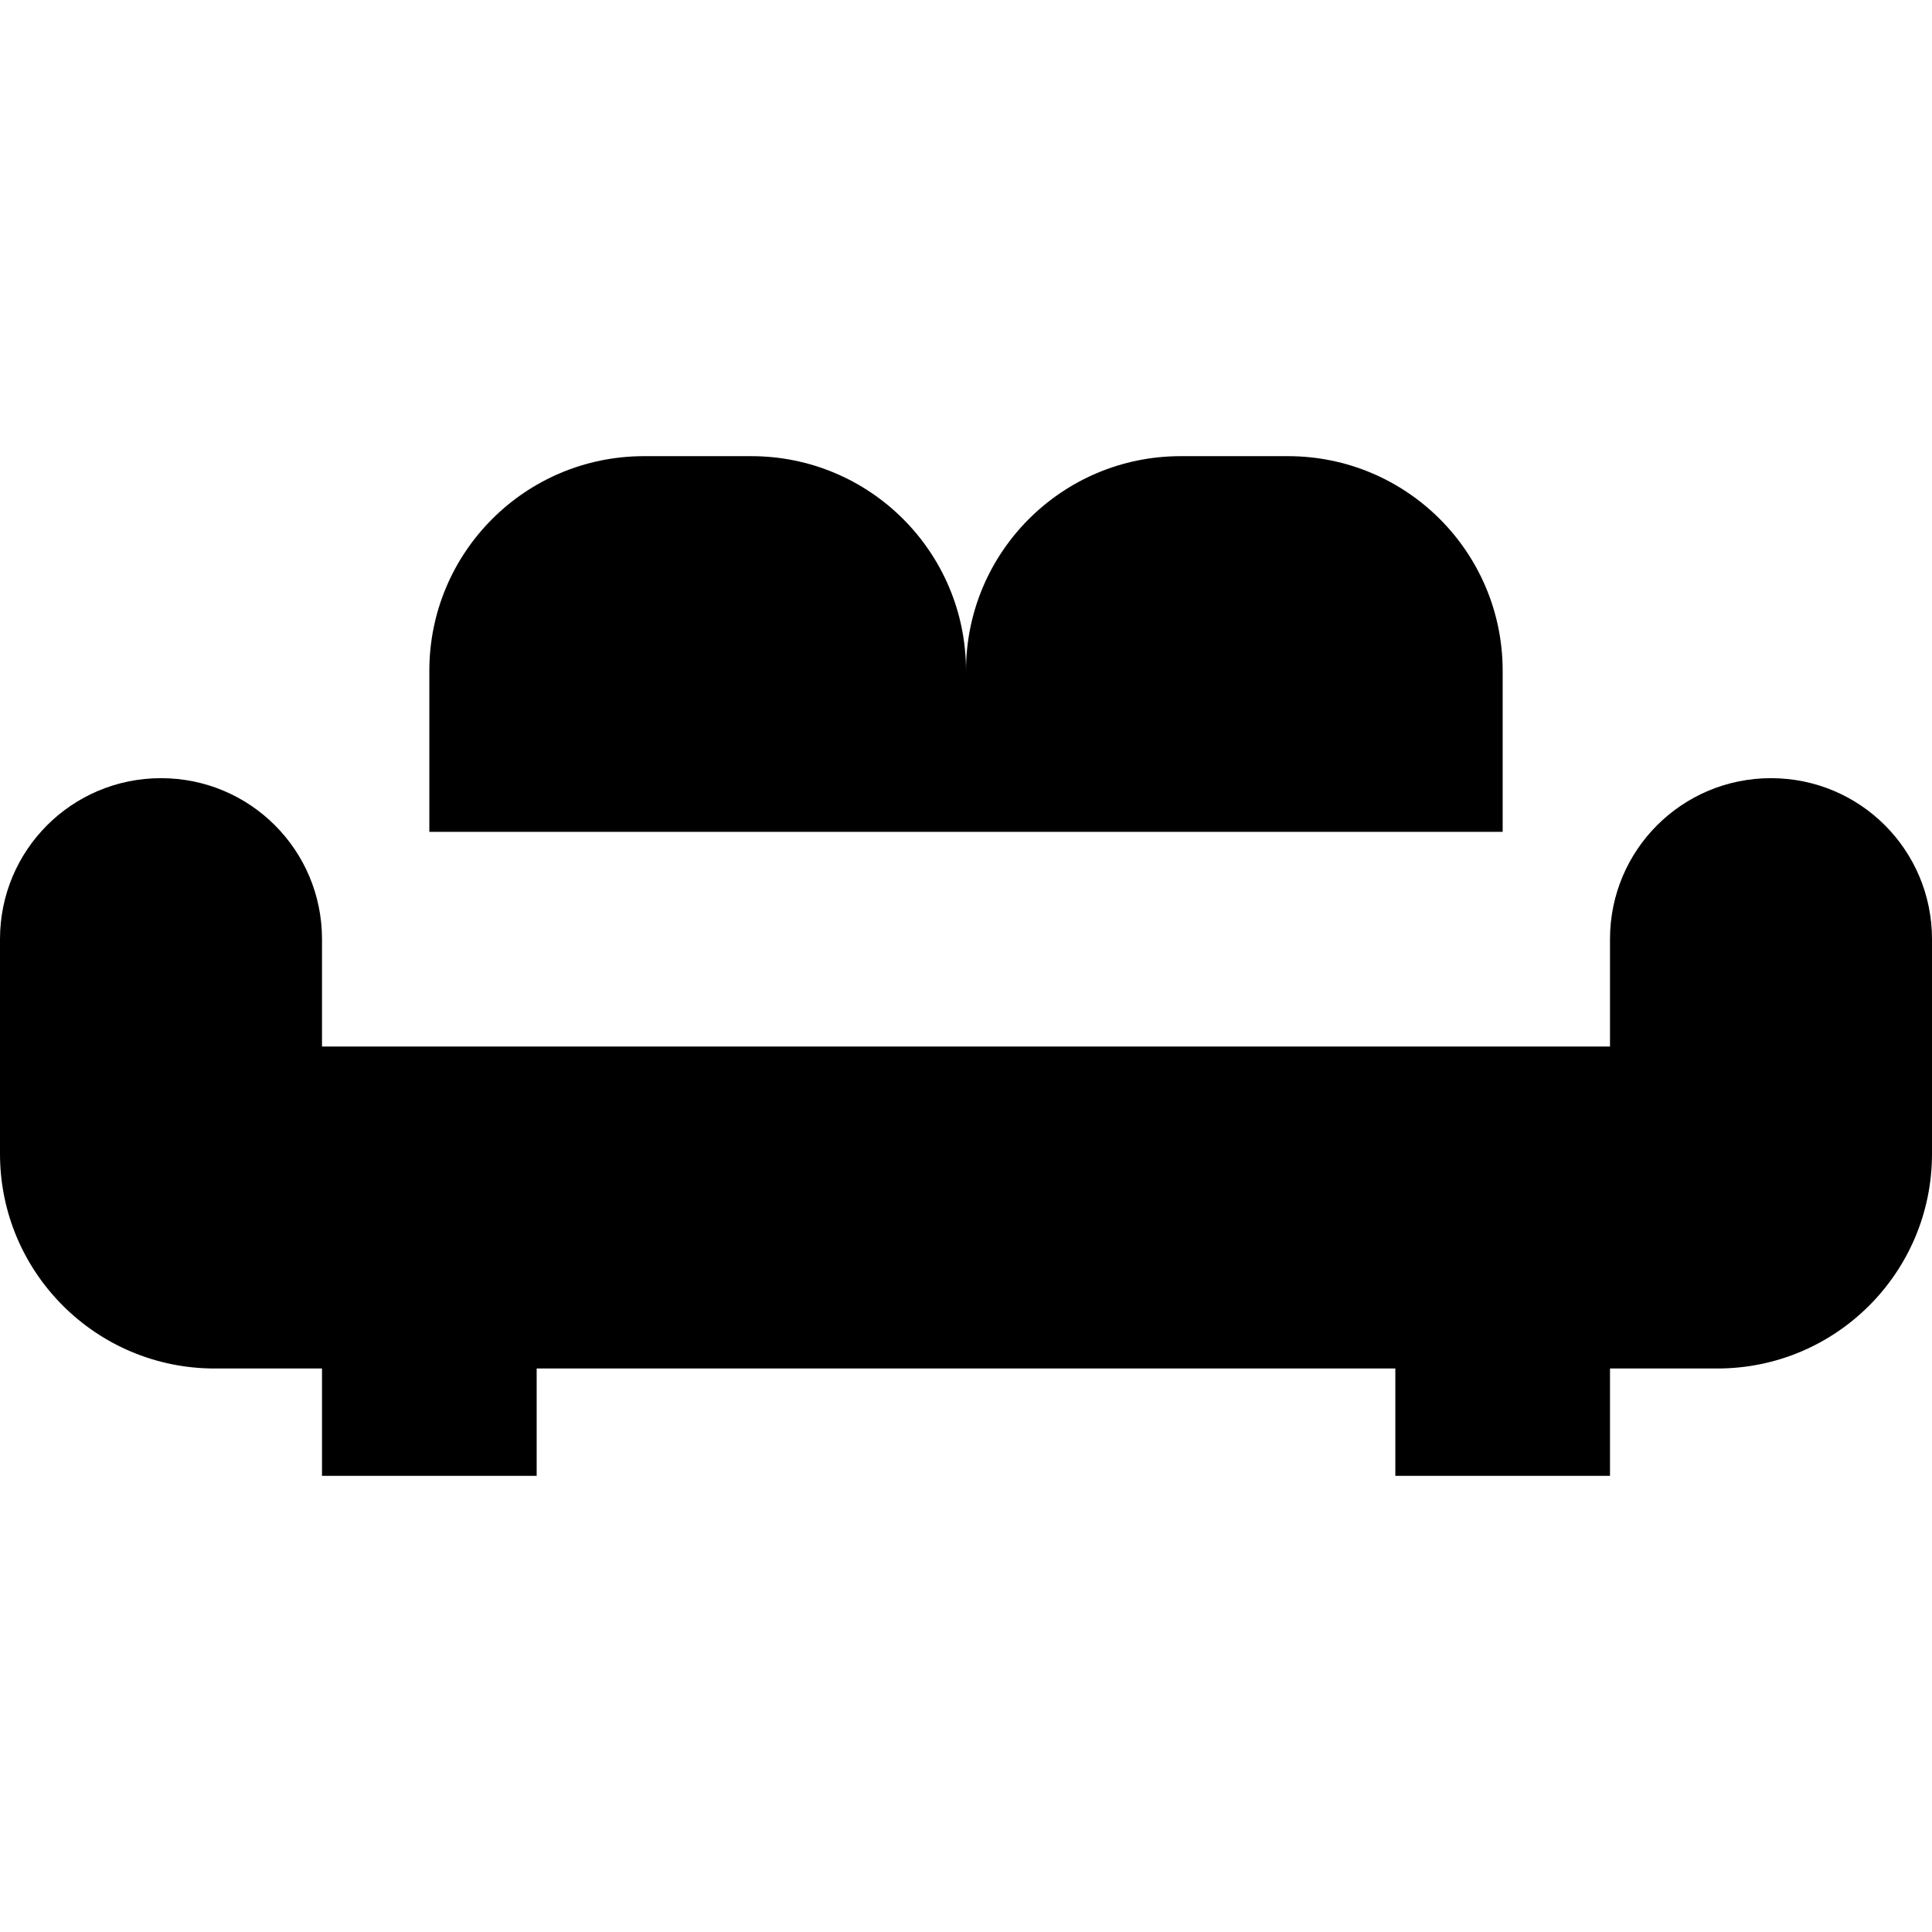
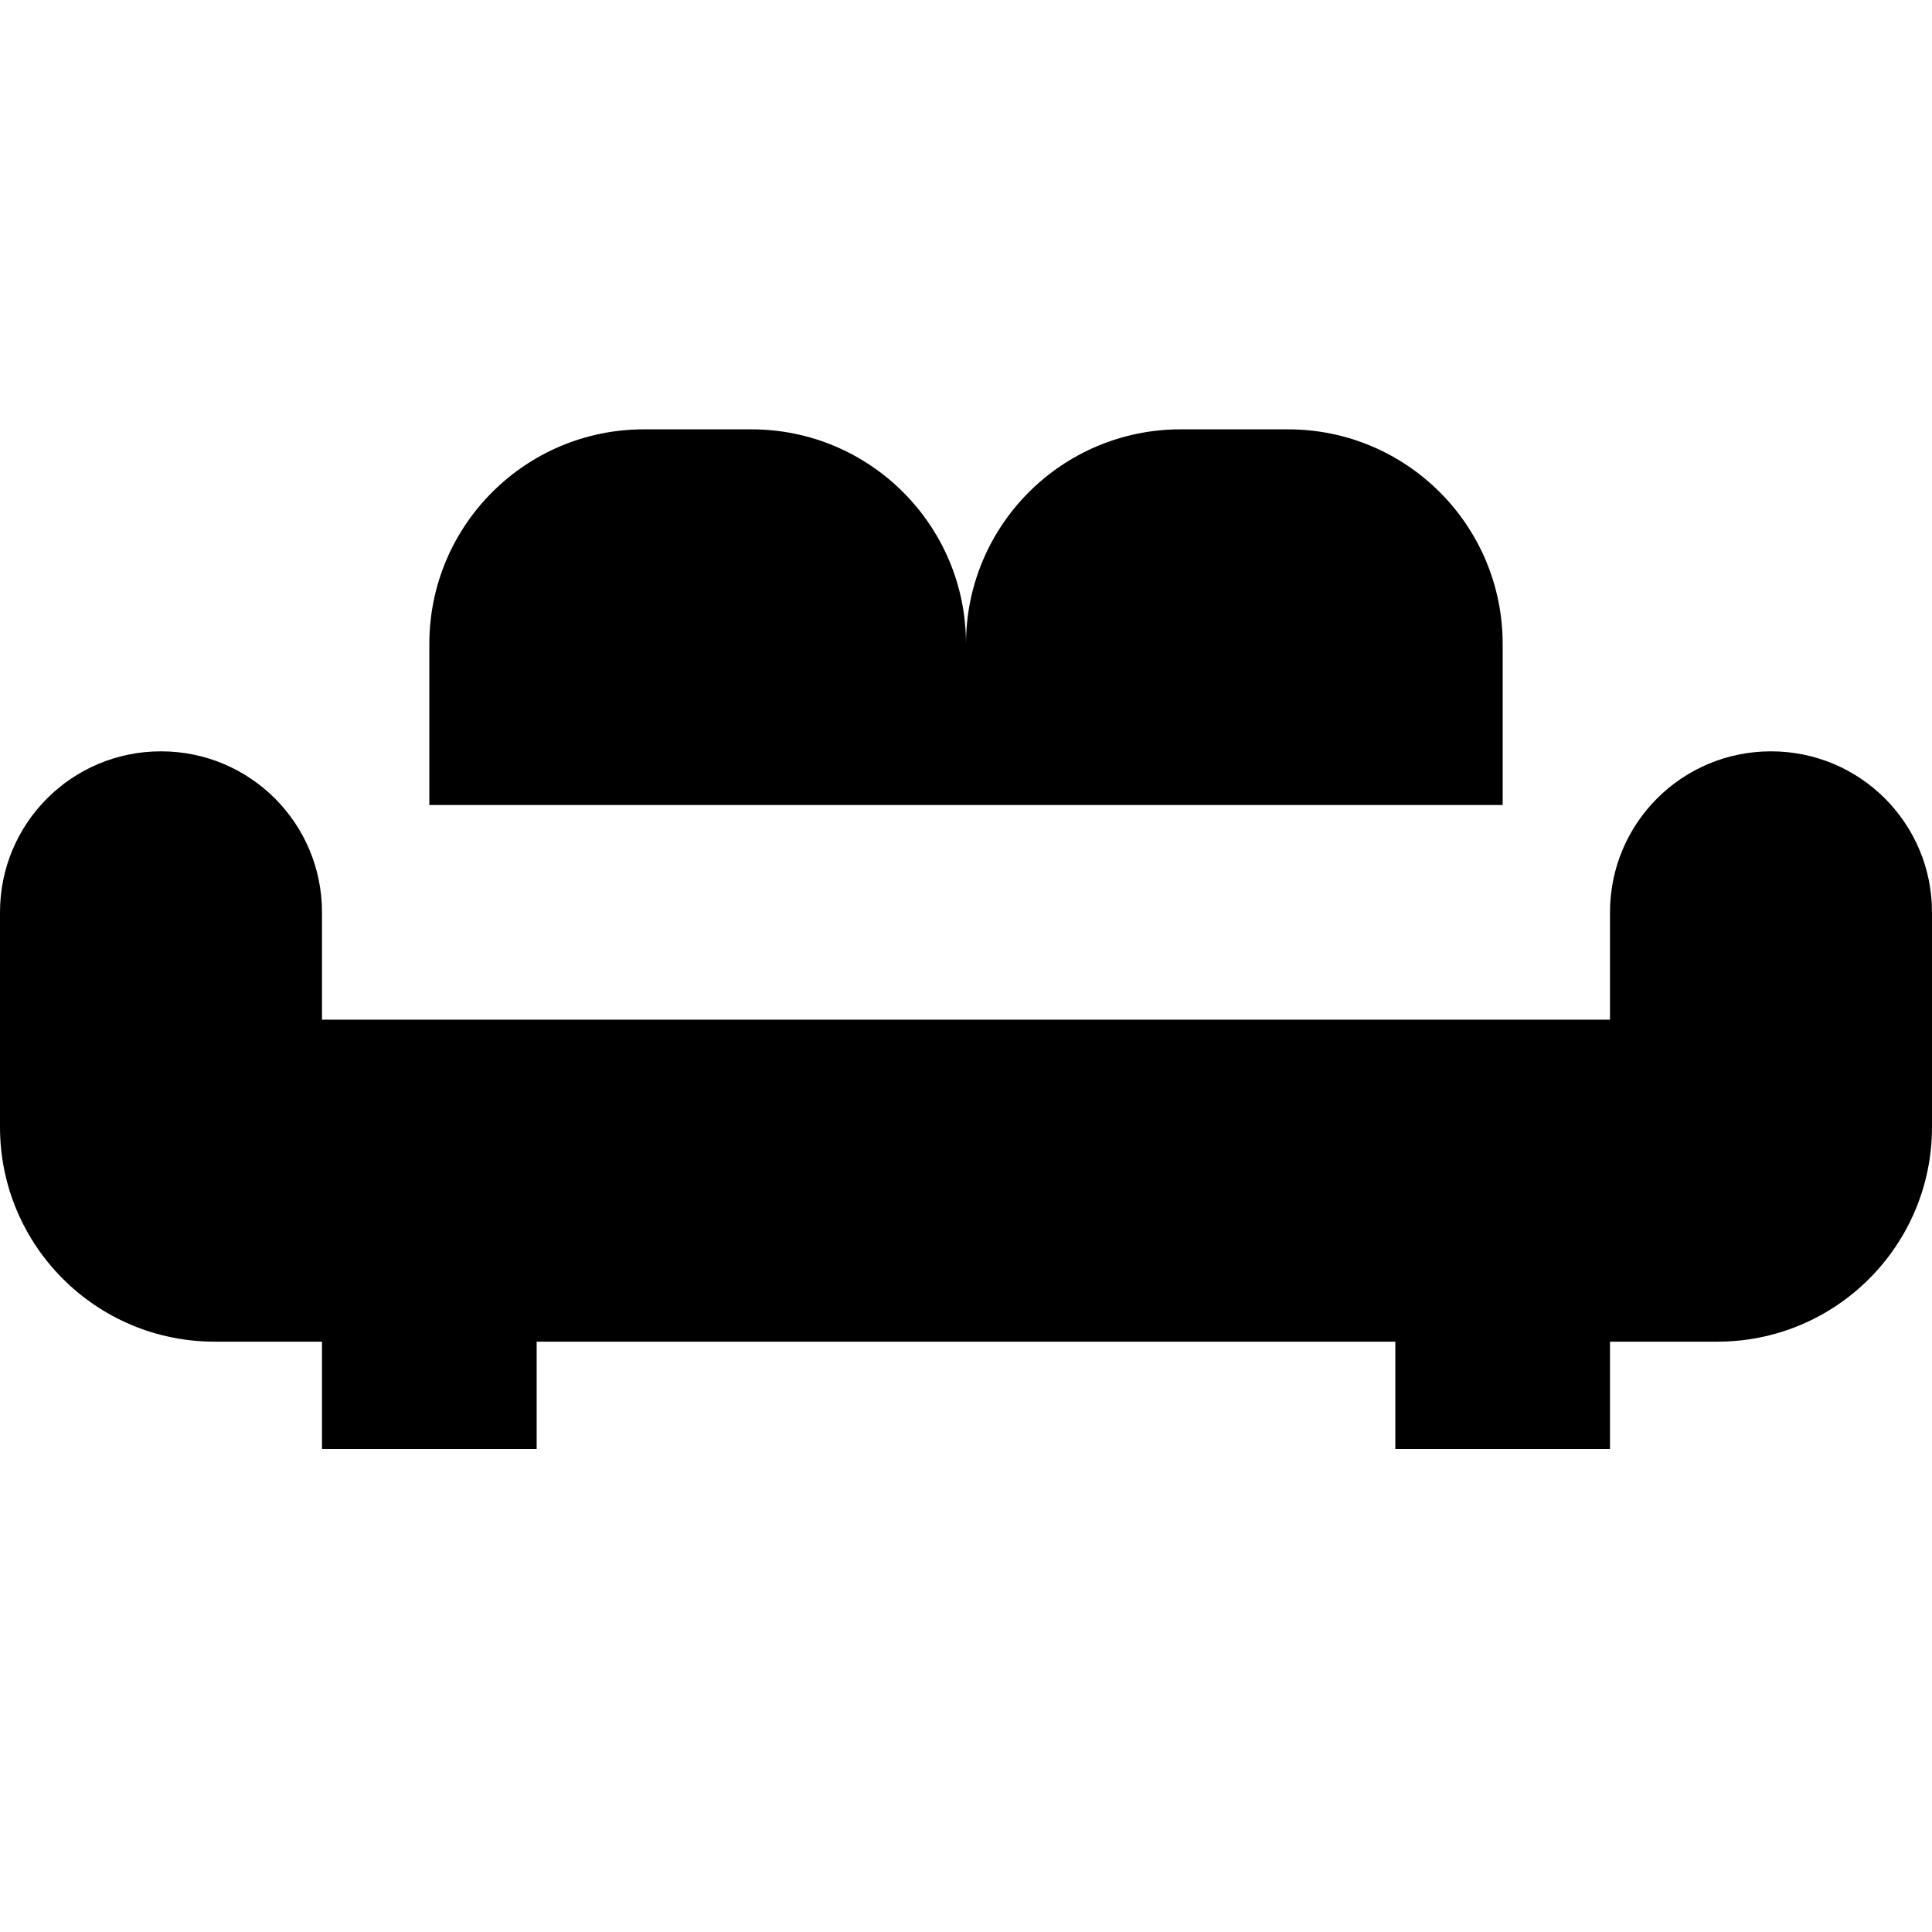
- <svg xmlns="http://www.w3.org/2000/svg" width="1.25em" height="1.25em" fill="none" viewBox="0 0 36 19">
-   <path fill="currentColor" fill-rule="evenodd" d="M28 4V7H8V4C8 1.79 9.79 0 12 0H14C16.21 0 18 1.79 18 4C18 1.79 19.79 0 22 0H24C26.21 0 28 1.79 28 4ZM30 9C30 7.34 31.34 6 33 6C34.66 6 36 7.34 36 9V13C36 15.21 34.21 17 32 17H30V19H26V17H10V19H6V17H4C1.79 17 0 15.21 0 13V9C0 7.34 1.34 6 3 6C4.66 6 6 7.34 6 9V11H30V9Z" clip-rule="evenodd" />
+ <svg xmlns="http://www.w3.org/2000/svg" width="1.25em" height="1.25em" fill="none" viewBox="0 0 18 10">
+   <path fill="currentColor" fill-rule="evenodd" d="M14 2V3.5H4V2C4 0.895 4.895 0 6 0H7C8.105 0 9 0.895 9 2C9 0.895 9.895 0 11 0H12C13.105 0 14 0.895 14 2ZM15 4.5C15 3.67 15.67 3 16.5 3C17.33 3 18 3.67 18 4.5V6.5C18 7.605 17.105 8.5 16 8.5H15V9.5H13V8.5H5V9.5H3V8.5H2C0.895 8.5 0 7.605 0 6.5V4.5C0 3.67 0.67 3 1.5 3C2.33 3 3 3.67 3 4.5V5.5H15V4.5Z" clip-rule="evenodd" />
</svg>
